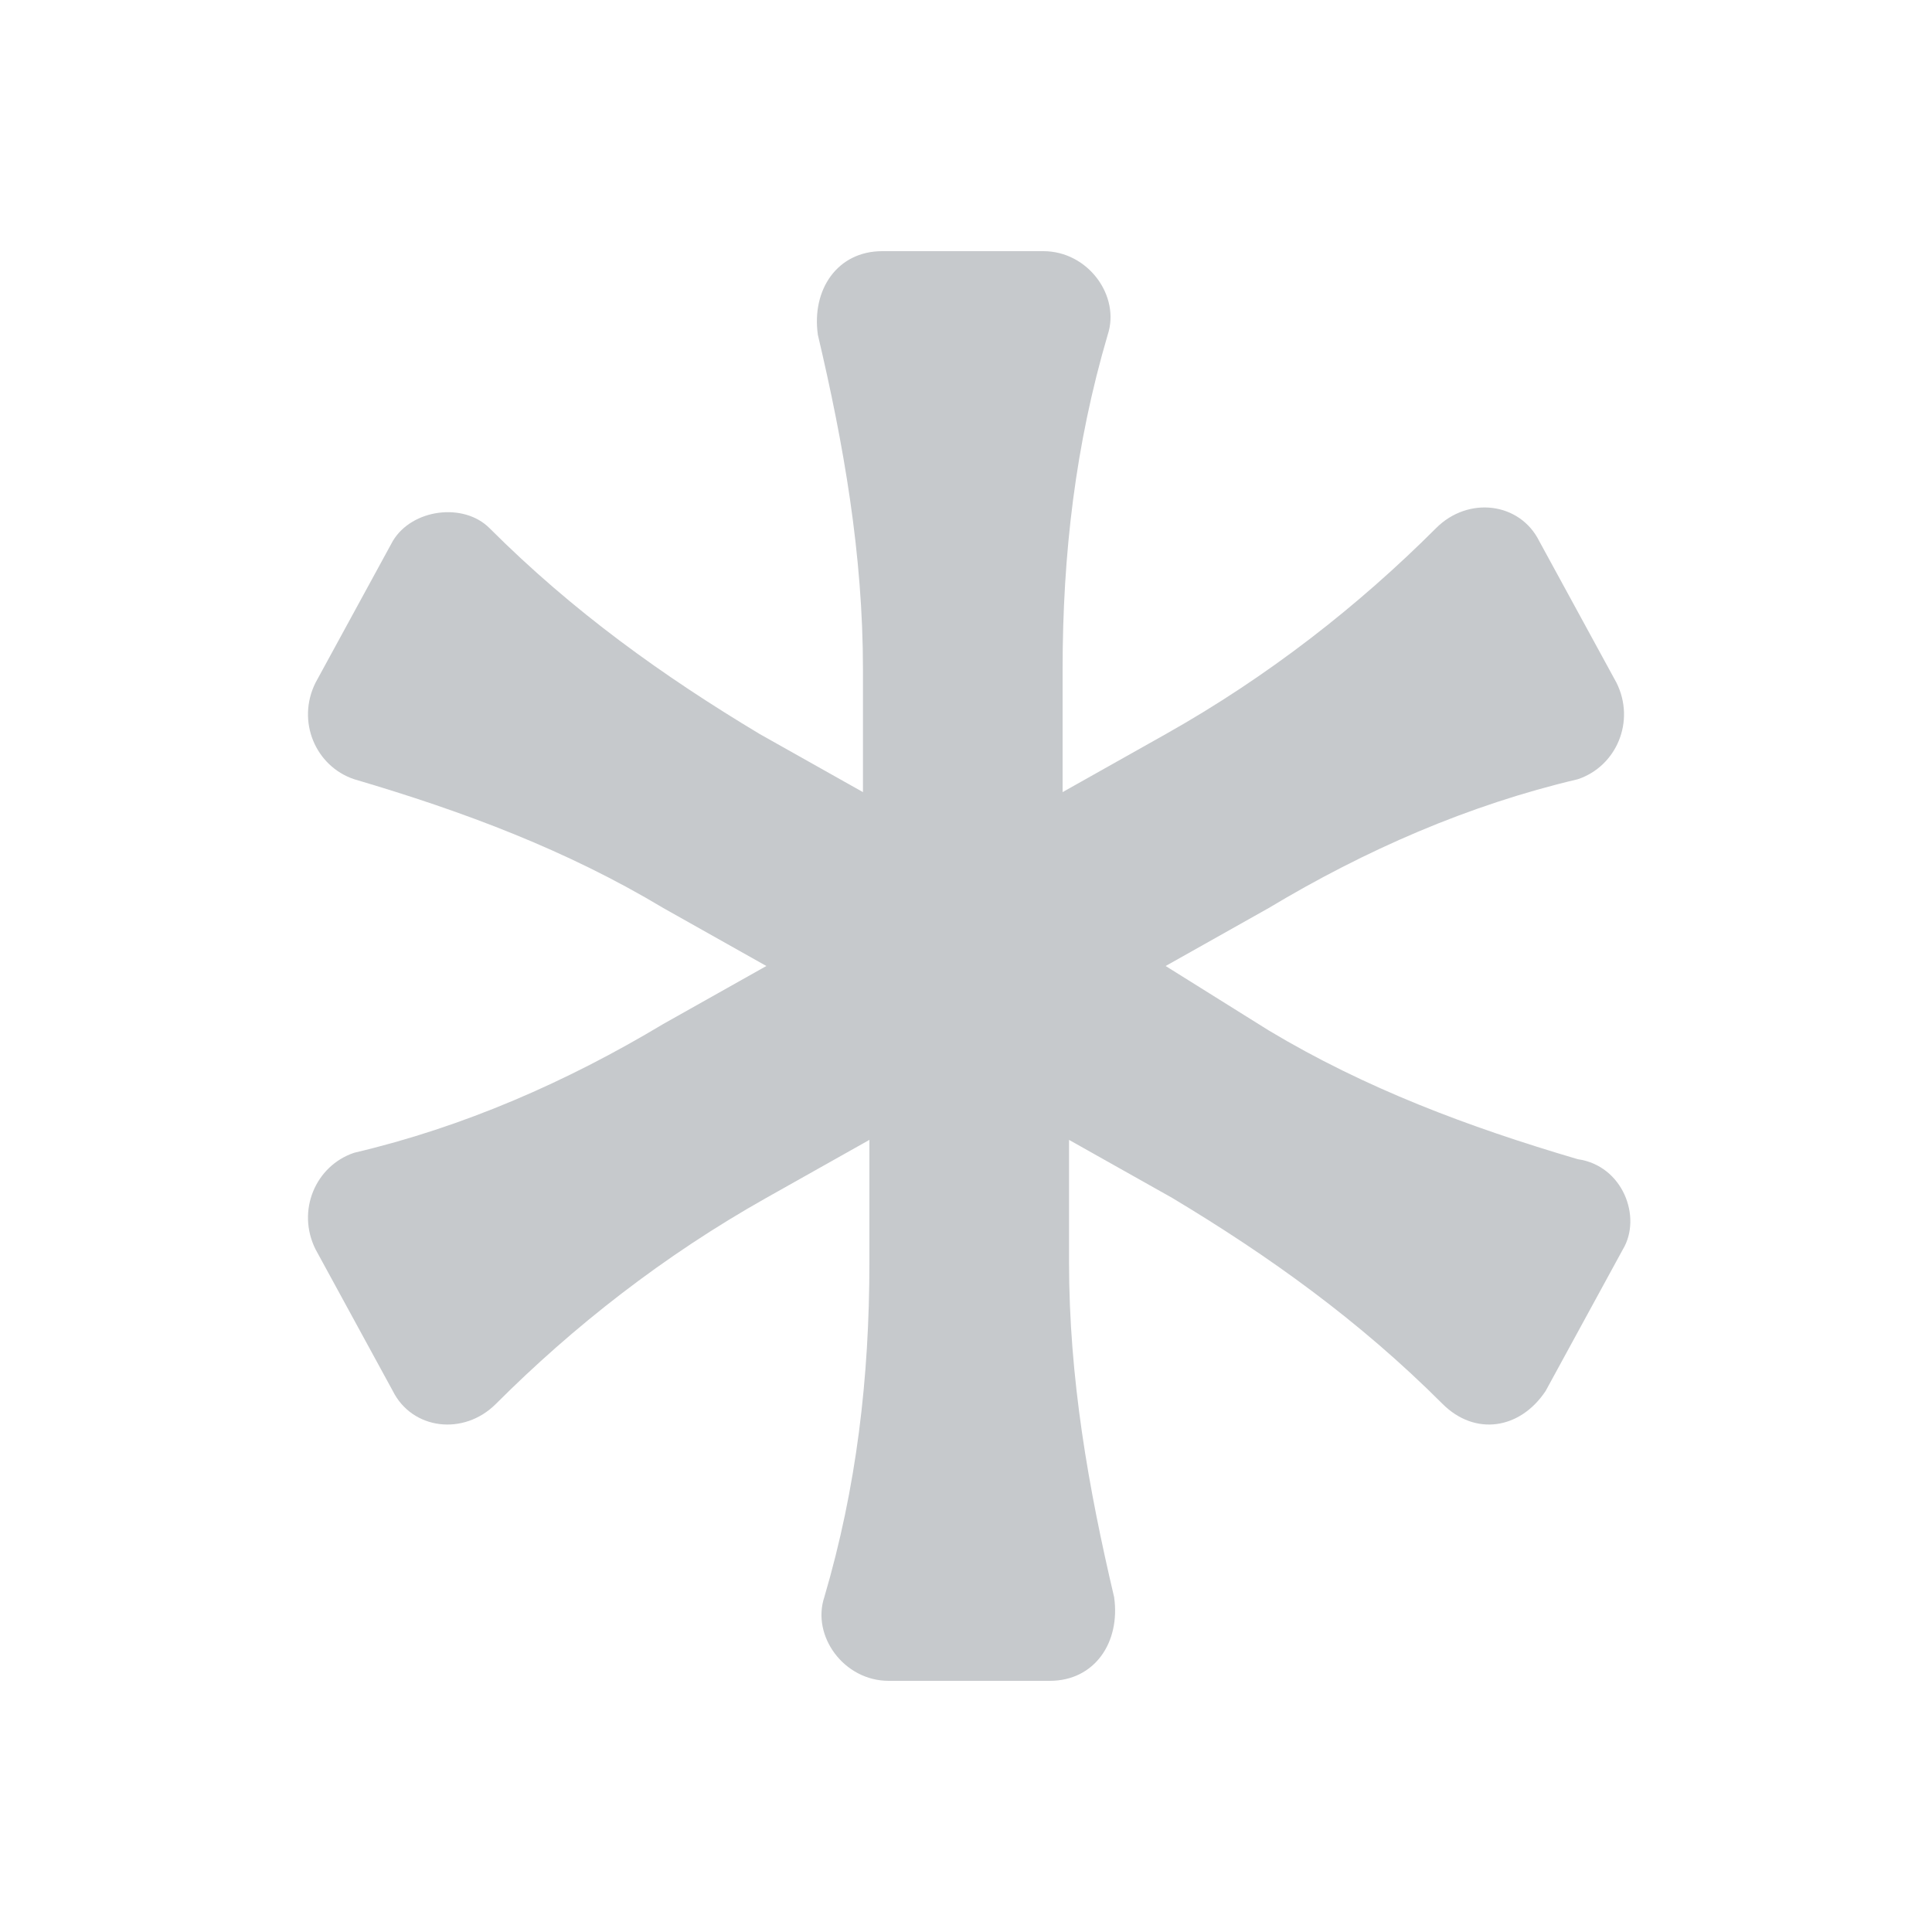
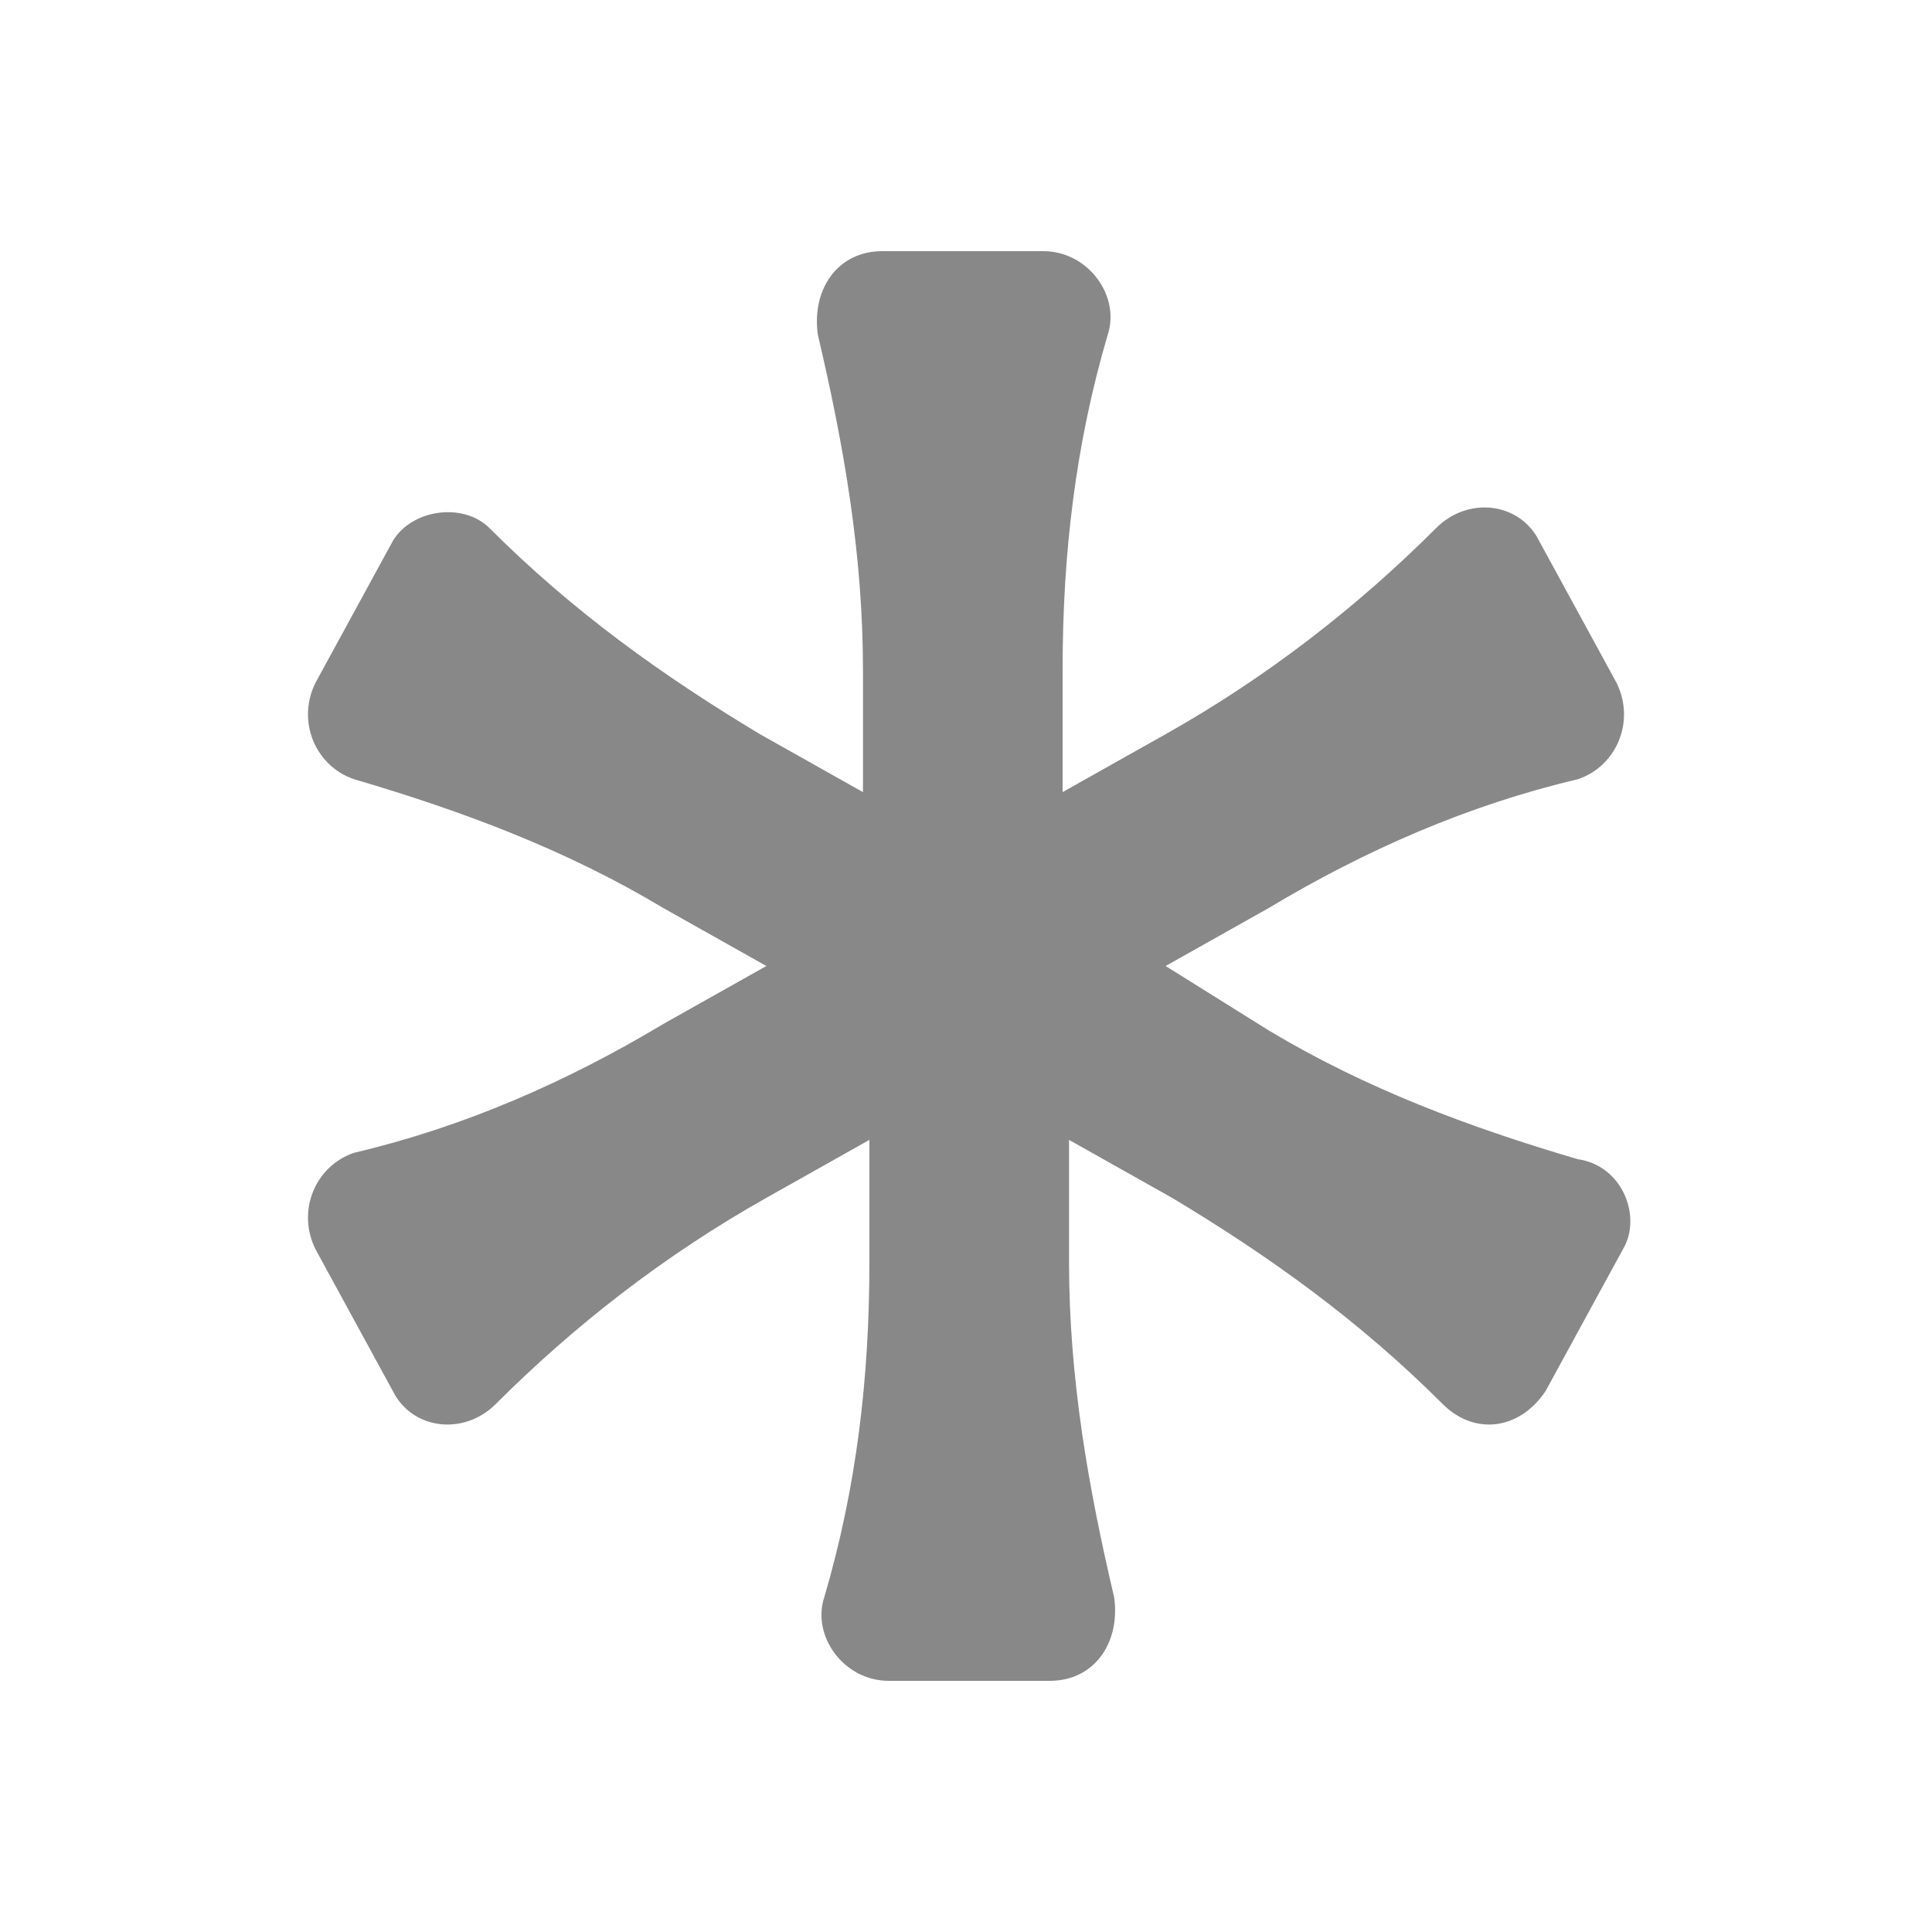
<svg xmlns="http://www.w3.org/2000/svg" width="30px" height="30px" viewBox="0 0 30 30" id="Layer_1" style="enable-background:new 0 0 30 30;" version="1.1" xml:space="preserve">
-   <style type="text/css">
- 	.st0{fill:#FD6A7E;}
- 	.st1{fill:#17B978;}
- 	.st2{fill:#8797EE;}
- 	.st3{fill:#41A6F9;}
- 	.st4{fill:#37E0FF;}
- 	.st5{fill:#2FD9B9;}
- 	.st6{fill:#F498BD;}
- 	.st7{fill:#FFDF1D;}
- 	.st8{fill:#C6C9CC;}
- </style>
-   <path class="st8" d="M24.5,18L24.5,18c-1.7-0.5-3.3-1.1-4.8-2L18.1,15l1.6-0.9c1.5-0.9,3.1-1.6,4.8-2c0.6-0.2,0.9-0.9,0.6-1.5  l-1.2-2.2c-0.3-0.6-1.1-0.7-1.6-0.2v0c-1.2,1.2-2.6,2.3-4.2,3.2l-1.6,0.9v-1.9c0-1.8,0.2-3.5,0.7-5.2c0.2-0.6-0.3-1.3-1-1.3h-2.5  c-0.7,0-1.1,0.6-1,1.3c0.4,1.7,0.7,3.4,0.7,5.2v1.9l-1.6-0.9c-1.5-0.9-2.9-1.9-4.2-3.2l0,0C7.2,7.8,6.4,7.9,6.1,8.4l-1.2,2.2  c-0.3,0.6,0,1.3,0.6,1.5h0c1.7,0.5,3.3,1.1,4.8,2l1.6,0.9l-1.6,0.9c-1.5,0.9-3.1,1.6-4.8,2l0,0c-0.6,0.2-0.9,0.9-0.6,1.5l1.2,2.2  c0.3,0.6,1.1,0.7,1.6,0.2c1.2-1.2,2.6-2.3,4.2-3.2l1.6-0.9v1.9c0,1.8-0.2,3.5-0.7,5.2c-0.2,0.6,0.3,1.3,1,1.3h2.5  c0.7,0,1.1-0.6,1-1.3c-0.4-1.7-0.7-3.4-0.7-5.2v-1.9l1.6,0.9c1.5,0.9,2.9,1.9,4.2,3.2c0.5,0.5,1.2,0.4,1.6-0.2l1.2-2.2  C25.5,18.9,25.2,18.1,24.5,18z" />
+   <path fill="#888888" d="M24.5,18L24.5,18c-1.7-0.5-3.3-1.1-4.8-2L18.1,15l1.6-0.9c1.5-0.9,3.1-1.6,4.8-2c0.6-0.2,0.9-0.9,0.6-1.5  l-1.2-2.2c-0.3-0.6-1.1-0.7-1.6-0.2v0c-1.2,1.2-2.6,2.3-4.2,3.2l-1.6,0.9v-1.9c0-1.8,0.2-3.5,0.7-5.2c0.2-0.6-0.3-1.3-1-1.3h-2.5  c-0.7,0-1.1,0.6-1,1.3c0.4,1.7,0.7,3.4,0.7,5.2v1.9l-1.6-0.9c-1.5-0.9-2.9-1.9-4.2-3.2l0,0C7.2,7.8,6.4,7.9,6.1,8.4l-1.2,2.2  c-0.3,0.6,0,1.3,0.6,1.5h0c1.7,0.5,3.3,1.1,4.8,2l1.6,0.9l-1.6,0.9c-1.5,0.9-3.1,1.6-4.8,2l0,0c-0.6,0.2-0.9,0.9-0.6,1.5l1.2,2.2  c0.3,0.6,1.1,0.7,1.6,0.2c1.2-1.2,2.6-2.3,4.2-3.2l1.6-0.9v1.9c0,1.8-0.2,3.5-0.7,5.2c-0.2,0.6,0.3,1.3,1,1.3h2.5  c0.7,0,1.1-0.6,1-1.3c-0.4-1.7-0.7-3.4-0.7-5.2v-1.9l1.6,0.9c1.5,0.9,2.9,1.9,4.2,3.2c0.5,0.5,1.2,0.4,1.6-0.2l1.2-2.2  C25.5,18.9,25.2,18.1,24.5,18z" />
</svg>
